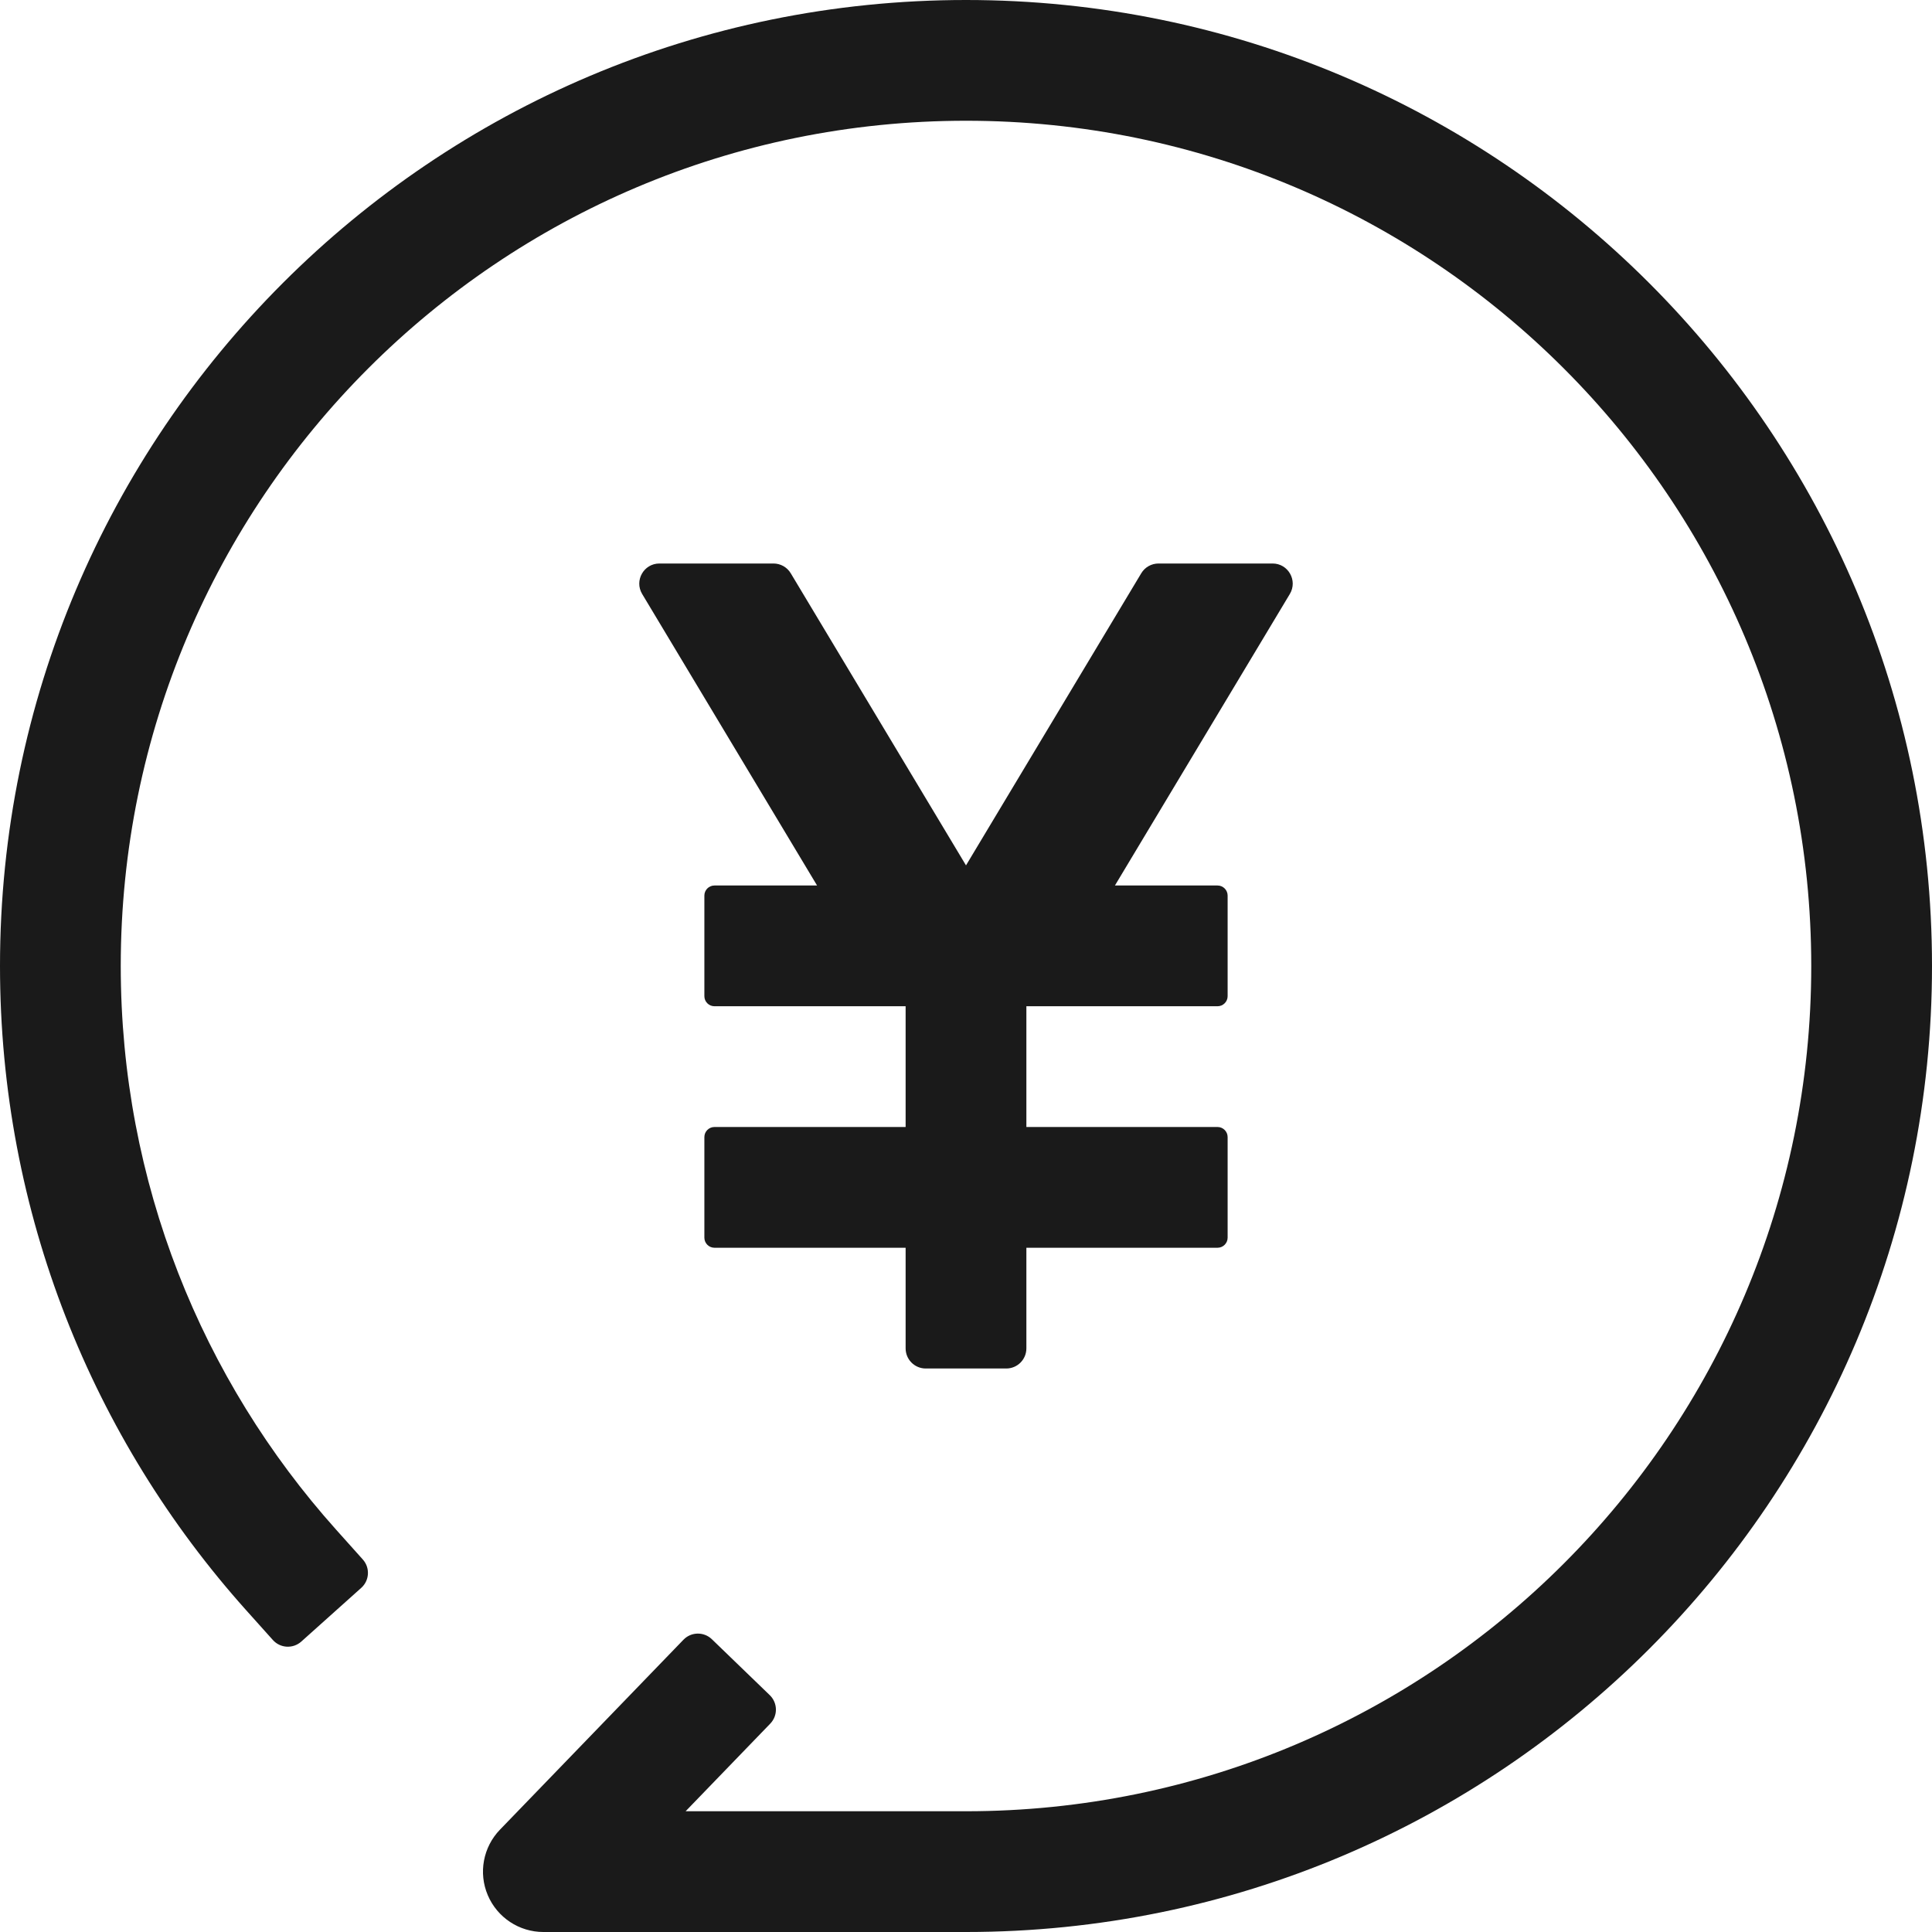
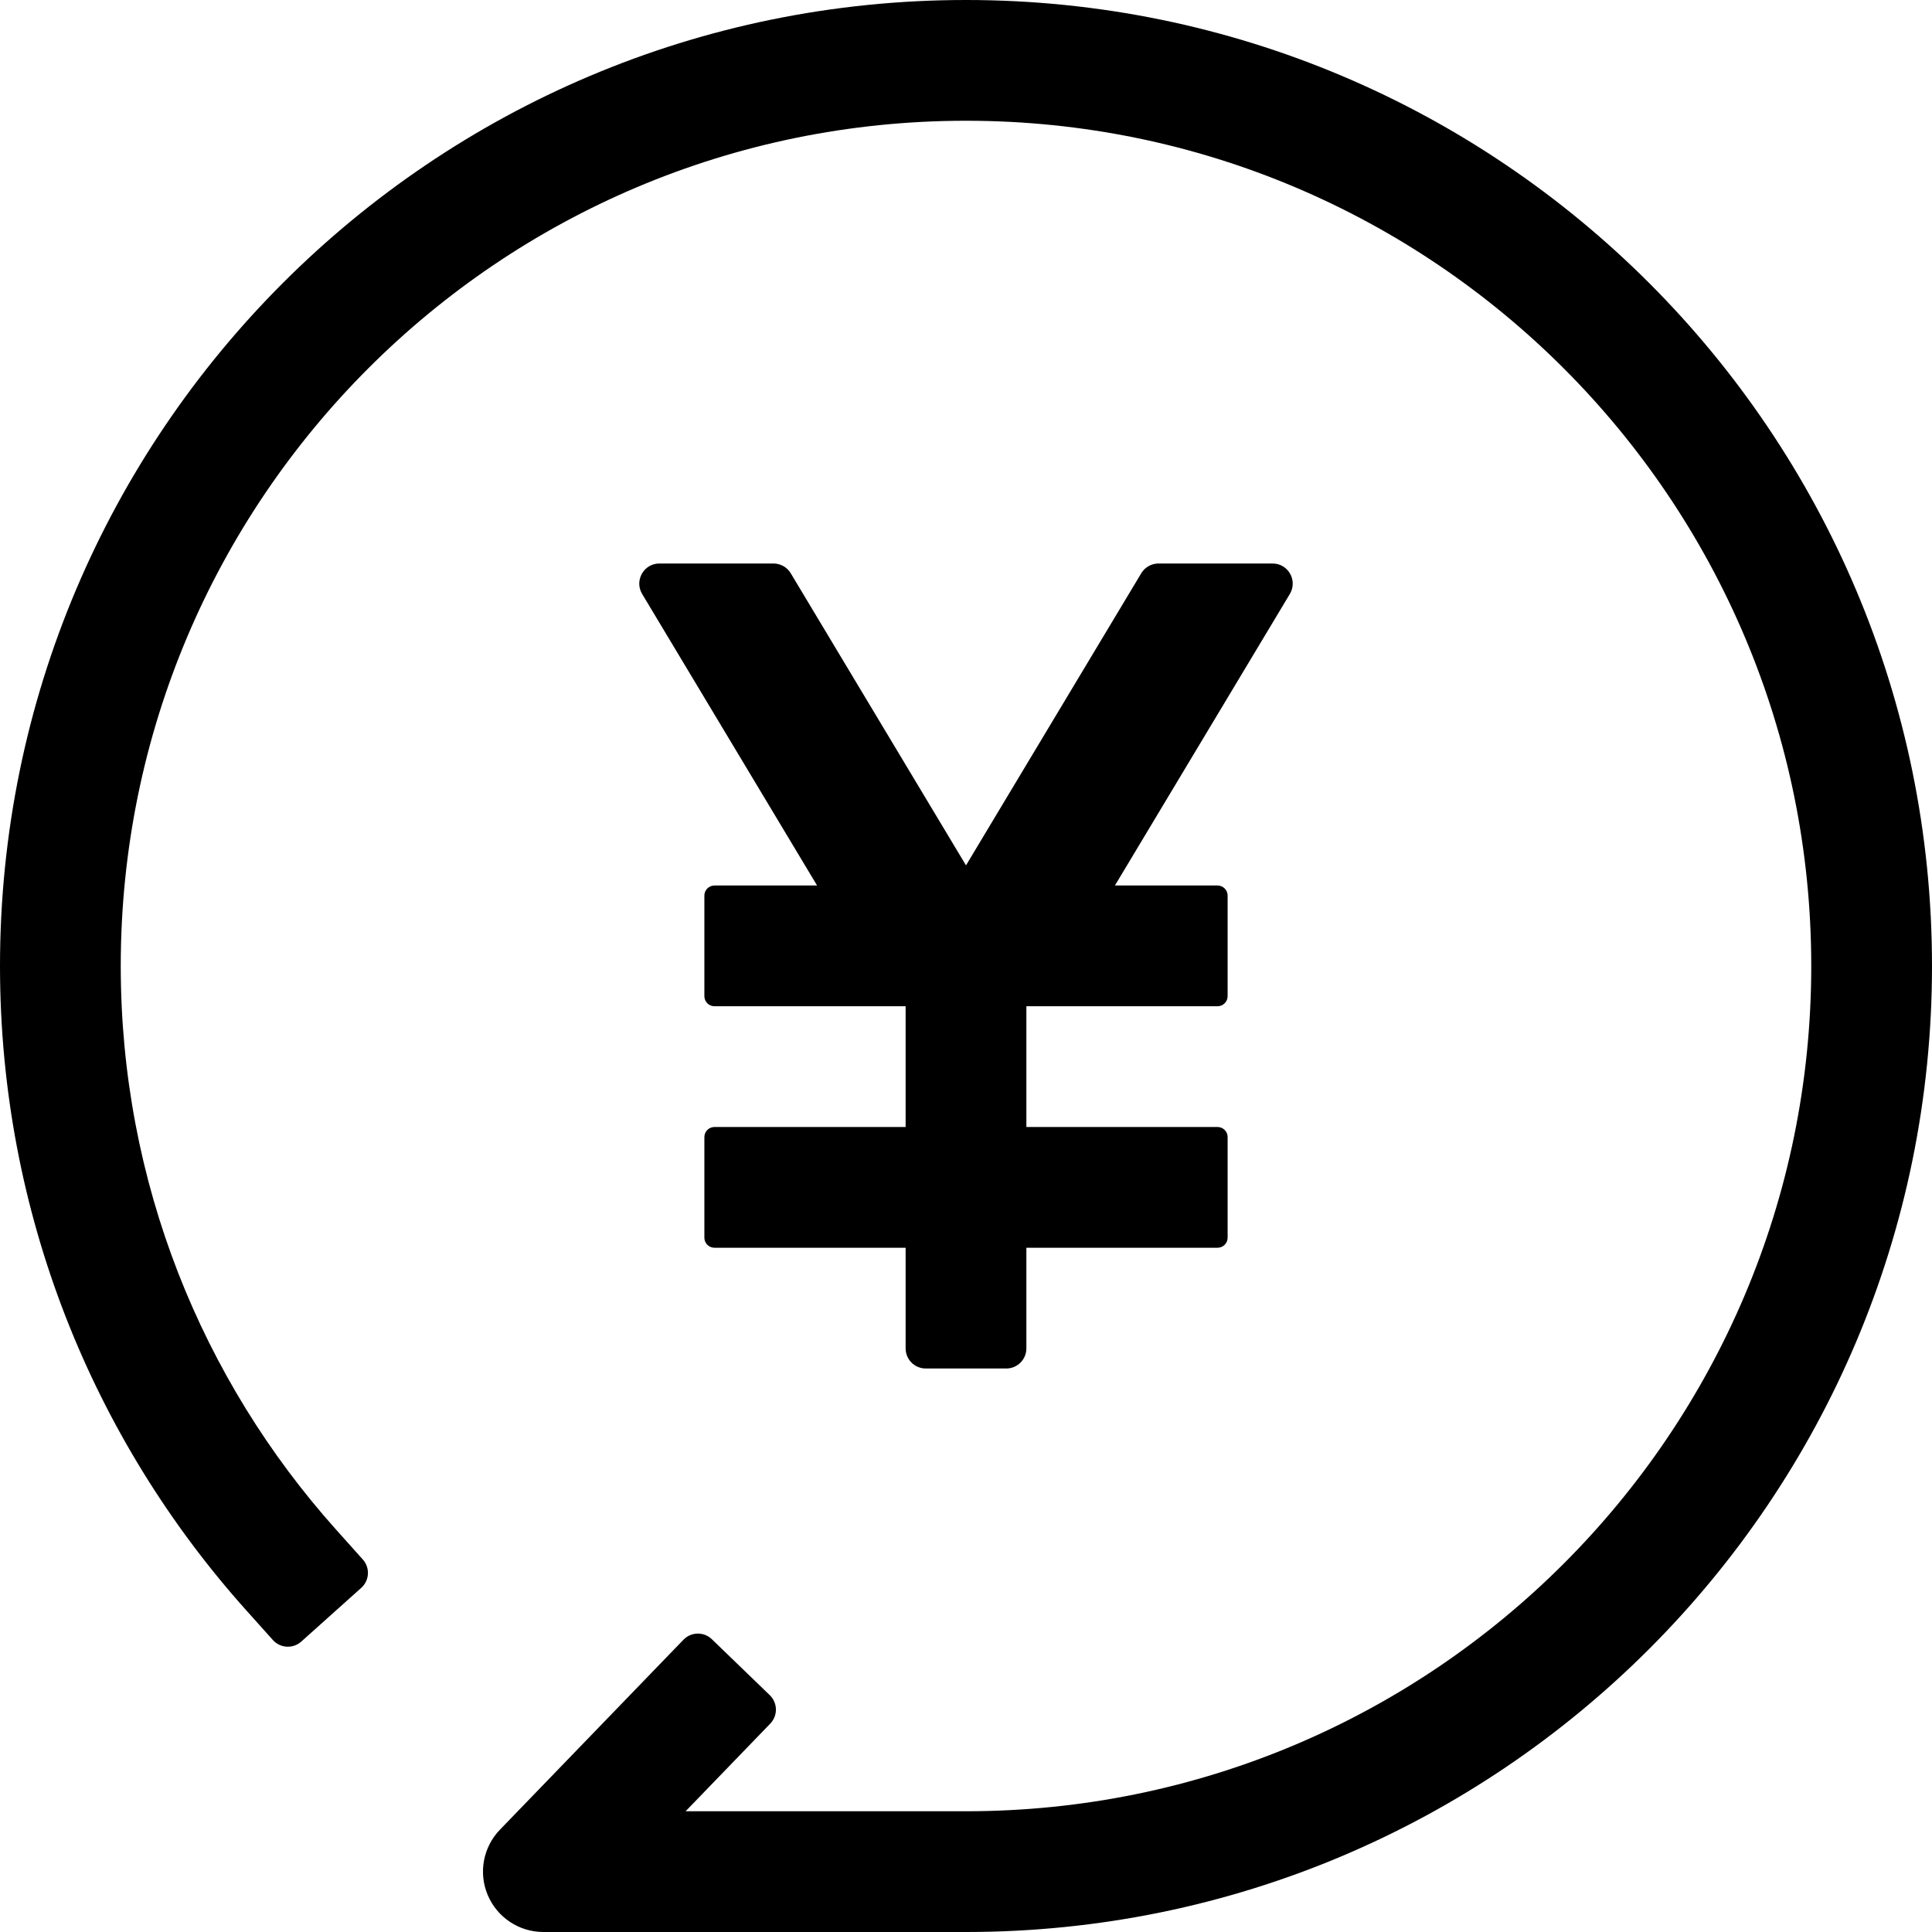
- <svg xmlns="http://www.w3.org/2000/svg" fill="none" version="1.1" width="48" height="48" viewBox="0 0 48 48">
-   <defs>
-     <clipPath id="relay_svg_z_A0d3">
-       <path d="M0 0L48 0L48 48L0 48L0 0Z" />
-     </clipPath>
-   </defs>
-   <g style="mix-blend-mode:pass-through;opacity: 1;" transform="matrix(1,0,0,1,0,0)">
-     <g clip-path="url(#relay_svg_z_A0d3)">
-       <g style="mix-blend-mode:pass-through;opacity: 1;" transform="matrix(1,0,0,1,0,0)">
-         <path d="M24 3C12.402 3 3 12.402 3 24C3 29.379 5.021 34.283 8.347 38L9.014 38.745C9.198 38.95 9.181 39.267 8.974 39.451L7.485 40.785C7.278 40.969 6.963 40.951 6.779 40.745L6.111 40C2.312 35.755 0 30.146 0 24C0 10.745 10.745 0 24 0C37.255 0 48 10.745 48 24C48 37.255 37.255 48 24 48L13.5 48C12.899 48 12.354 47.64 12.119 47.086C11.883 46.532 12.003 45.891 12.421 45.458L16.98 40.739C17.171 40.54 17.488 40.535 17.686 40.726L19.125 42.116C19.323 42.308 19.329 42.624 19.137 42.823L17.034 45L24 45C35.598 45 45 35.598 45 24C45 12.402 35.598 3 24 3ZM15.954 14.757C15.755 14.424 15.994 14 16.383 14L19.217 14C19.392 14 19.556 14.092 19.646 14.243L24 21.5L28.354 14.243C28.444 14.092 28.608 14 28.783 14L31.617 14C32.006 14 32.245 14.424 32.046 14.757L27.7 22L30.25 22C30.387 22 30.5 22.112 30.5 22.25L30.5 24.75C30.5 24.888 30.387 25 30.25 25L25.5 25L25.5 28L30.25 28C30.387 28 30.5 28.112 30.5 28.25L30.5 30.75C30.5 30.888 30.387 31 30.25 31L25.5 31L25.5 33.5C25.5 33.776 25.277 34 25 34L23 34C22.723 34 22.5 33.776 22.5 33.5L22.5 31L17.75 31C17.613 31 17.5 30.888 17.5 30.75L17.5 28.25C17.5 28.112 17.613 28 17.75 28L22.5 28L22.5 25L17.75 25C17.613 25 17.5 24.888 17.5 24.75L17.5 22.25C17.5 22.112 17.613 22 17.75 22L20.3 22L15.954 14.757Z" fill-rule="NONZERO" fill="#1a1a1a" fill-opacity="1" style="mix-blend-mode:normal" />
-       </g>
-     </g>
-   </g>
+ <svg xmlns="http://www.w3.org/2000/svg" viewBox="0 0 48 48">
+   <path d="M24 3C12.402 3 3 12.402 3 24C3 29.379 5.021 34.283 8.347 38L9.014 38.745C9.198 38.95 9.181 39.267 8.974 39.451L7.485 40.785C7.278 40.969 6.963 40.951 6.779 40.745L6.111 40C2.312 35.755 0 30.146 0 24C0 10.745 10.745 0 24 0C37.255 0 48 10.745 48 24C48 37.255 37.255 48 24 48L13.5 48C12.899 48 12.354 47.64 12.119 47.086C11.883 46.532 12.003 45.891 12.421 45.458L16.98 40.739C17.171 40.54 17.488 40.535 17.686 40.726L19.125 42.116C19.323 42.308 19.329 42.624 19.137 42.823L17.034 45L24 45C35.598 45 45 35.598 45 24C45 12.402 35.598 3 24 3ZM15.954 14.757C15.755 14.424 15.994 14 16.383 14L19.217 14C19.392 14 19.556 14.092 19.646 14.243L24 21.5L28.354 14.243C28.444 14.092 28.608 14 28.783 14L31.617 14C32.006 14 32.245 14.424 32.046 14.757L27.7 22L30.25 22C30.387 22 30.5 22.112 30.5 22.25L30.5 24.75C30.5 24.888 30.387 25 30.25 25L25.5 25L25.5 28L30.25 28C30.387 28 30.5 28.112 30.5 28.25L30.5 30.75C30.5 30.888 30.387 31 30.25 31L25.5 31L25.5 33.5C25.5 33.776 25.277 34 25 34L23 34C22.723 34 22.5 33.776 22.5 33.5L22.5 31L17.75 31C17.613 31 17.5 30.888 17.5 30.75L17.5 28.25C17.5 28.112 17.613 28 17.75 28L22.5 28L22.5 25L17.75 25C17.613 25 17.5 24.888 17.5 24.75L17.5 22.25C17.5 22.112 17.613 22 17.75 22L20.3 22L15.954 14.757Z" />
</svg>
